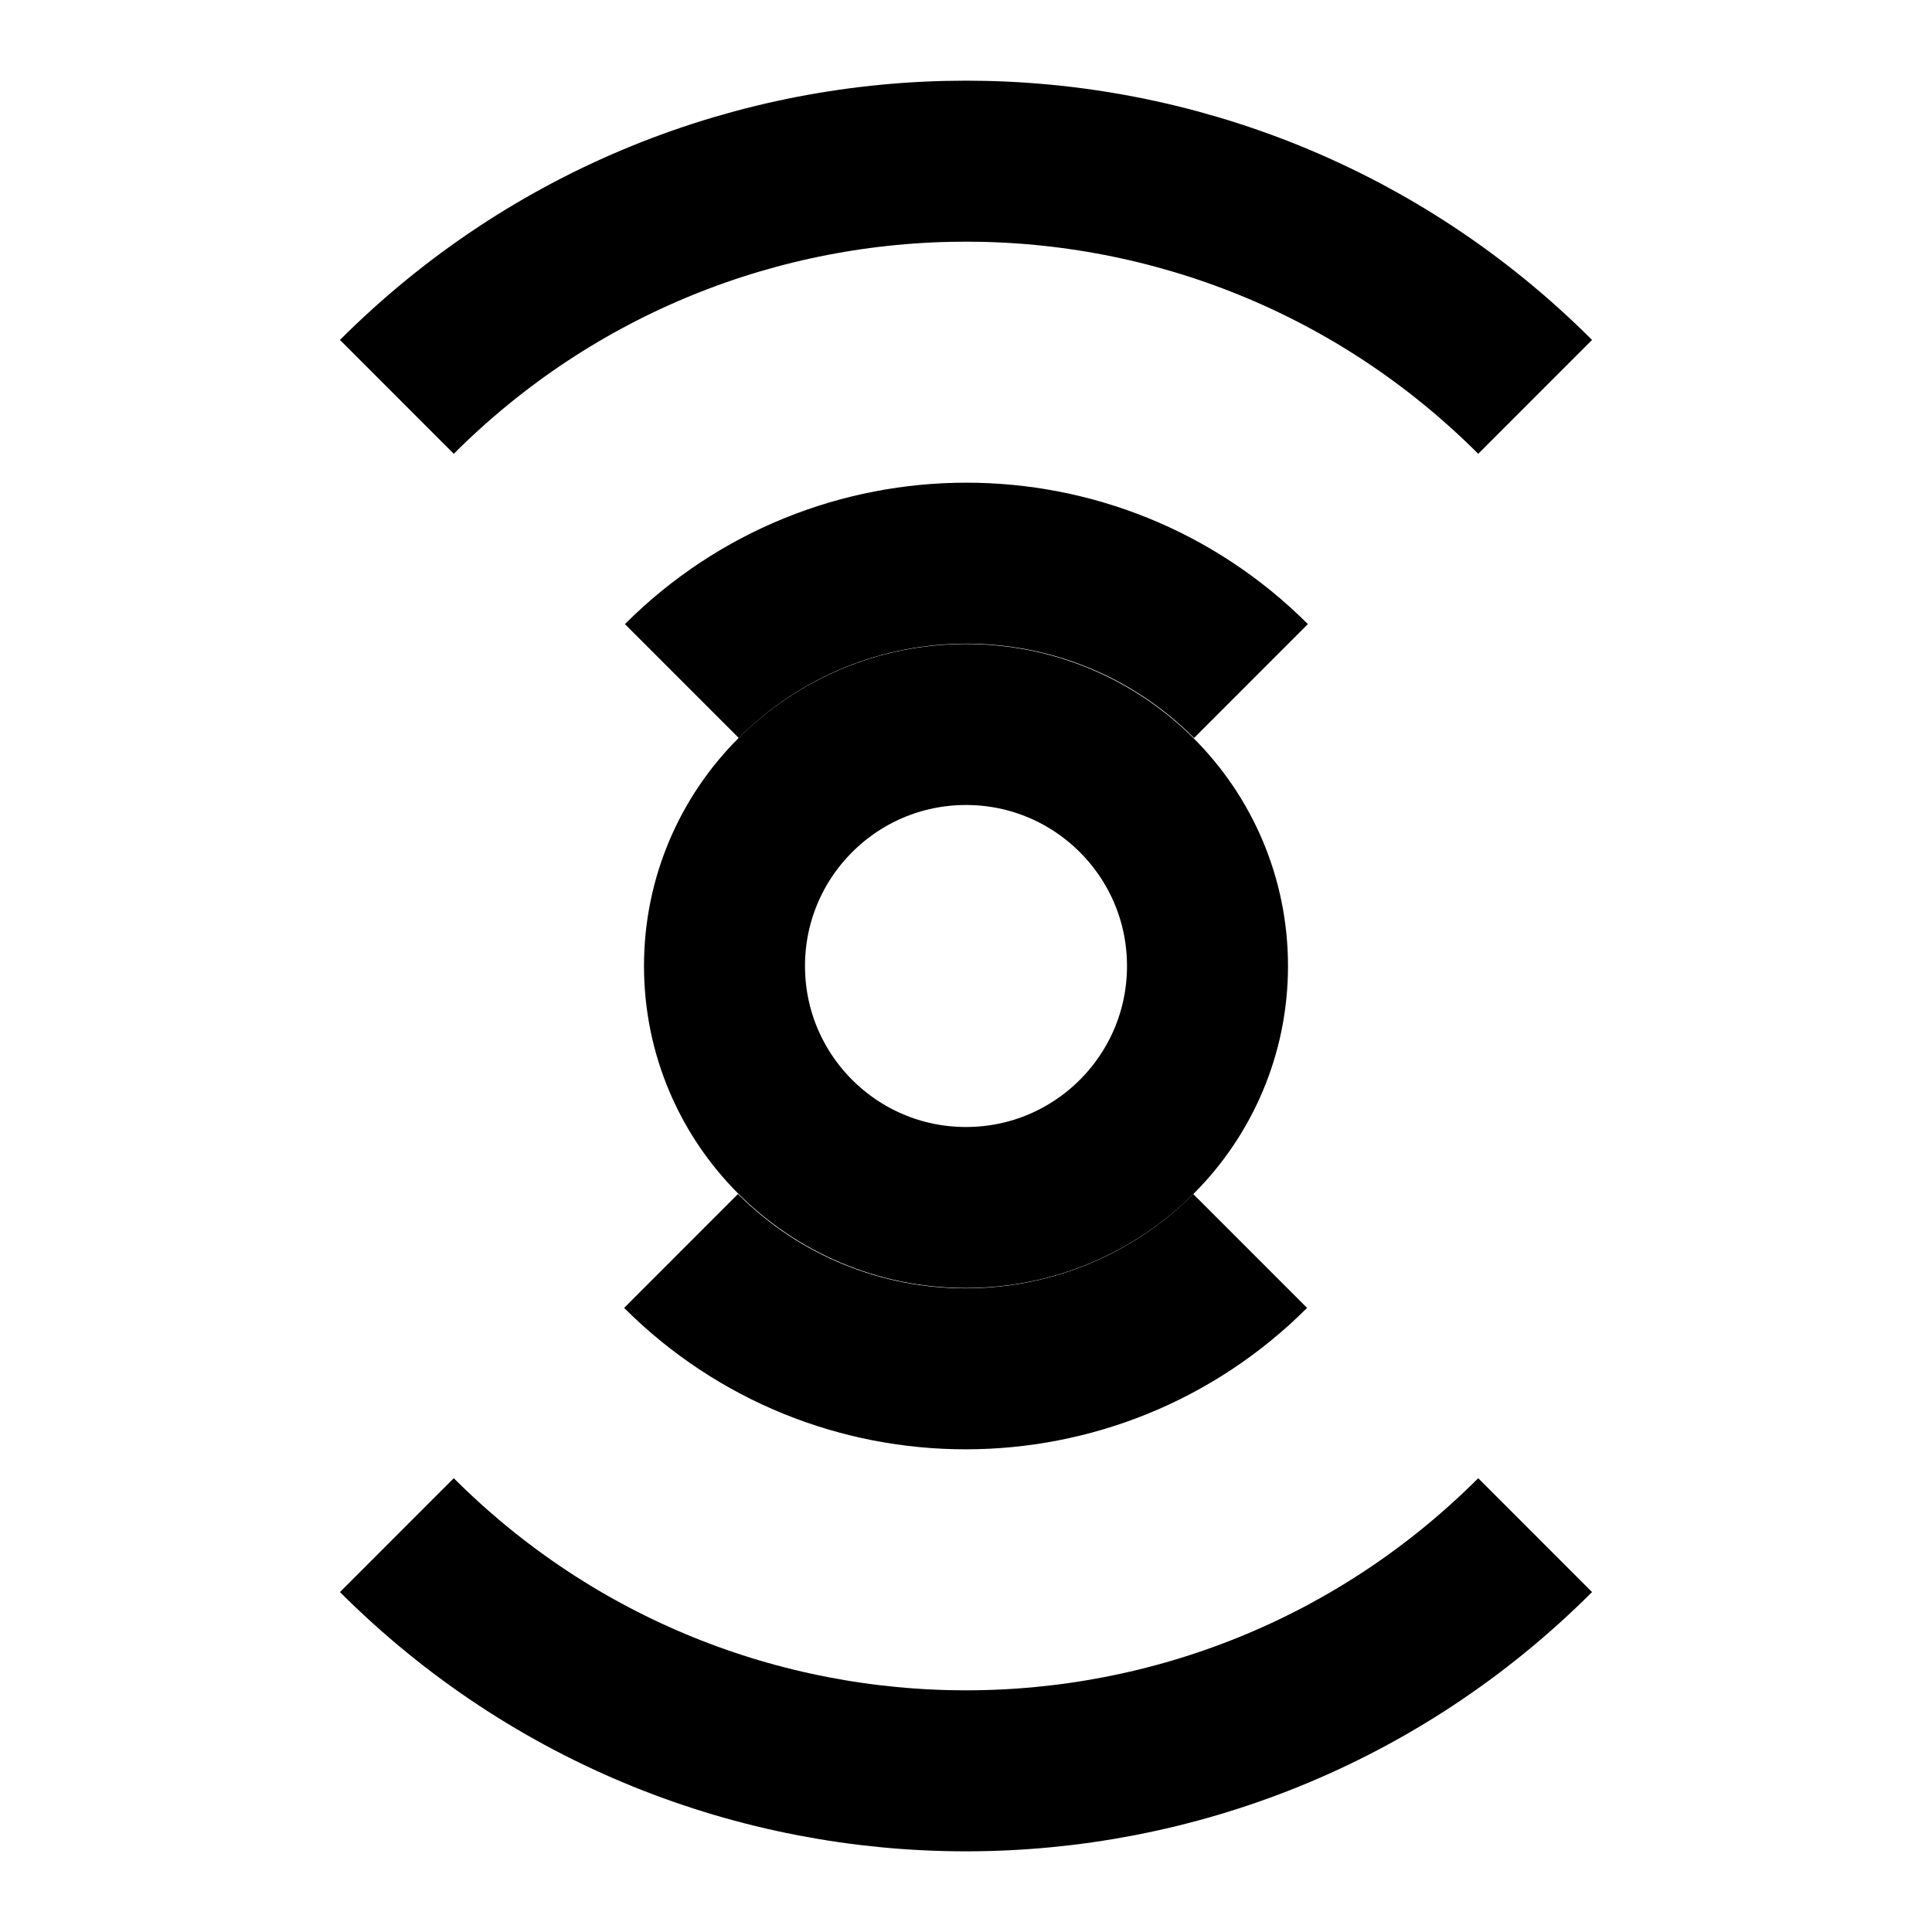
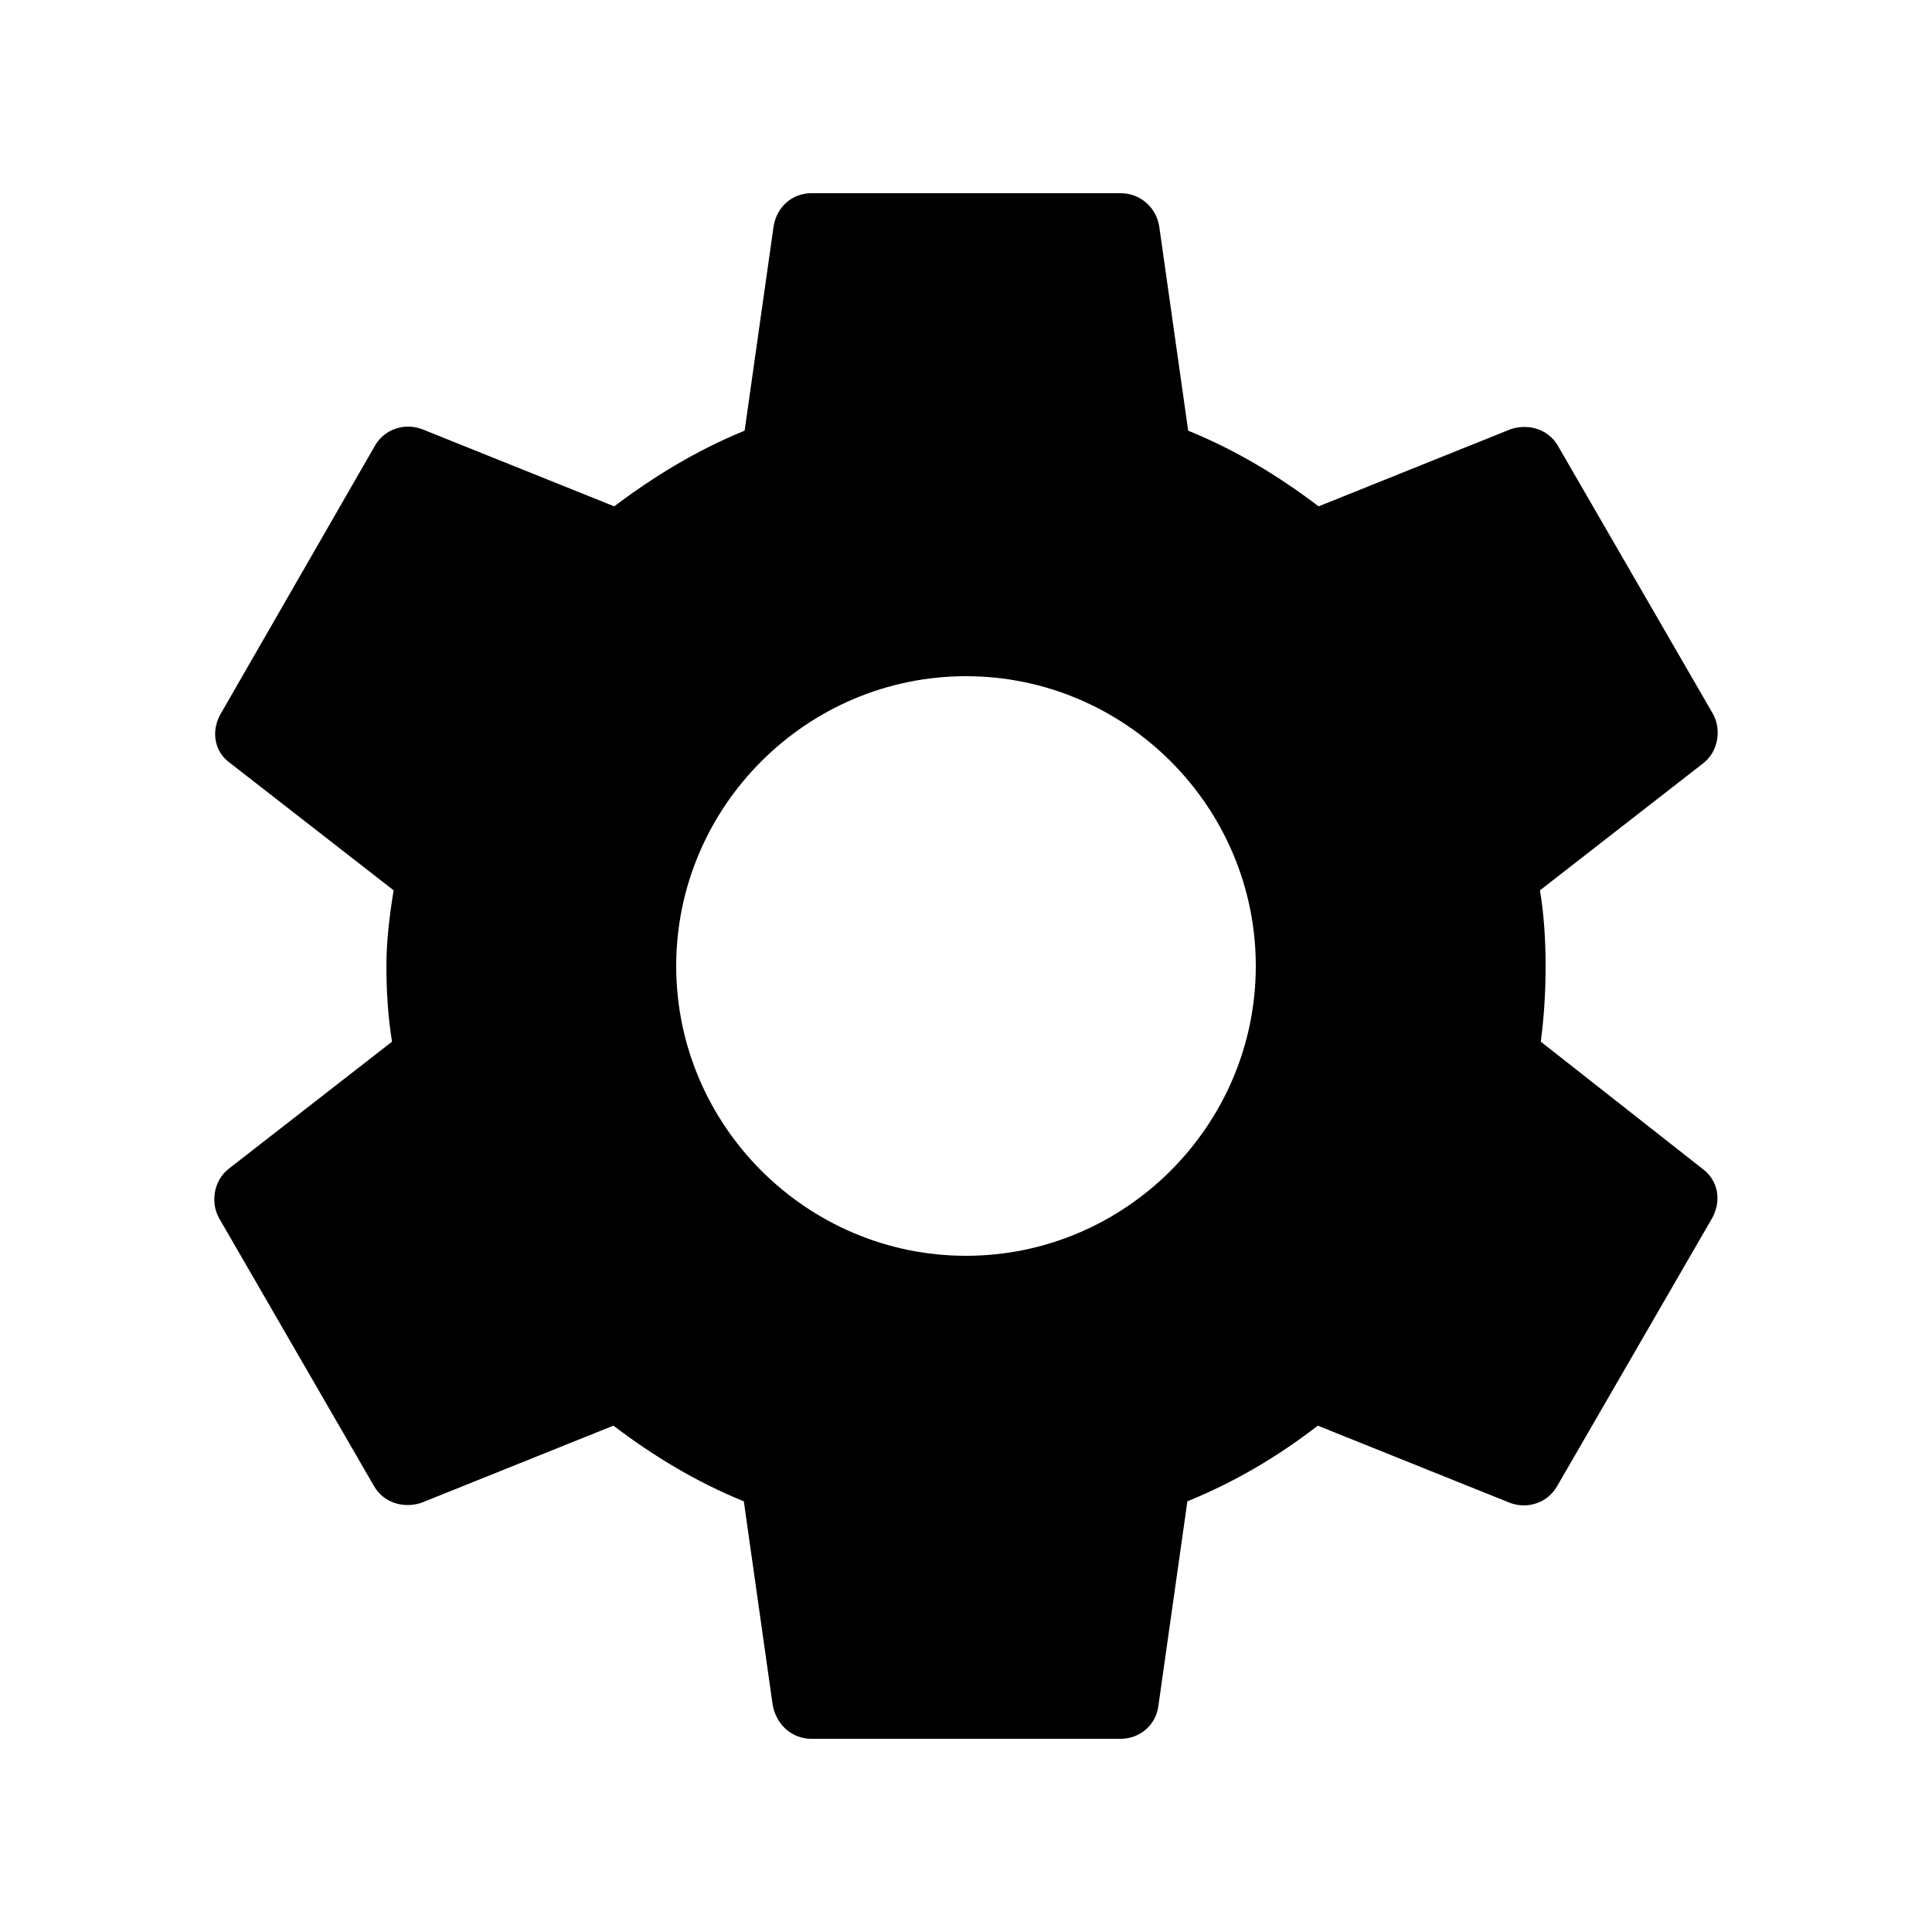
- <svg xmlns="http://www.w3.org/2000/svg" viewBox="0 0 24 24" fill="none" stroke="currentColor" stroke-width="2">
-   <circle cx="12" cy="12" r="3" />
-   <path d="M19.07 4.93a10 10 0 0 0-14.14 0" />
-   <path d="M4.93 19.07a10 10 0 0 0 14.14 0" />
-   <path d="M15.54 8.46a5 5 0 0 0-7.07 0" />
-   <path d="M8.46 15.54a5 5 0 0 0 7.07 0" />
+ <svg xmlns="http://www.w3.org/2000/svg" viewBox="0 0 24 24" width="24" height="24">
+   <path fill="black" d="M19.14 12.94c.04-.3.06-.61.06-.94 0-.32-.02-.64-.07-.94l2.03-1.58c.18-.14.23-.41.12-.61l-1.92-3.32c-.12-.22-.37-.29-.59-.22l-2.39.96c-.5-.38-1.03-.7-1.62-.94l-.36-2.54c-.04-.24-.24-.41-.48-.41h-3.84c-.24 0-.43.17-.47.41l-.36 2.54c-.59.24-1.13.57-1.62.94l-2.39-.96c-.22-.08-.47 0-.59.22L2.74 8.87c-.12.21-.08.47.12.61l2.03 1.58c-.05.3-.09.63-.09.94s.02.64.07.94l-2.03 1.58c-.18.14-.23.41-.12.61l1.92 3.32c.12.22.37.29.59.22l2.39-.96c.5.38 1.03.7 1.62.94l.36 2.54c.05.24.24.41.48.41h3.84c.24 0 .44-.17.47-.41l.36-2.54c.59-.24 1.13-.56 1.62-.94l2.39.96c.22.08.47 0 .59-.22l1.92-3.32c.12-.22.07-.47-.12-.61l-2.01-1.58zM12 15.6c-1.98 0-3.6-1.62-3.6-3.6s1.62-3.6 3.6-3.6 3.6 1.62 3.6 3.6-1.62 3.6-3.6 3.6z" />
</svg>
